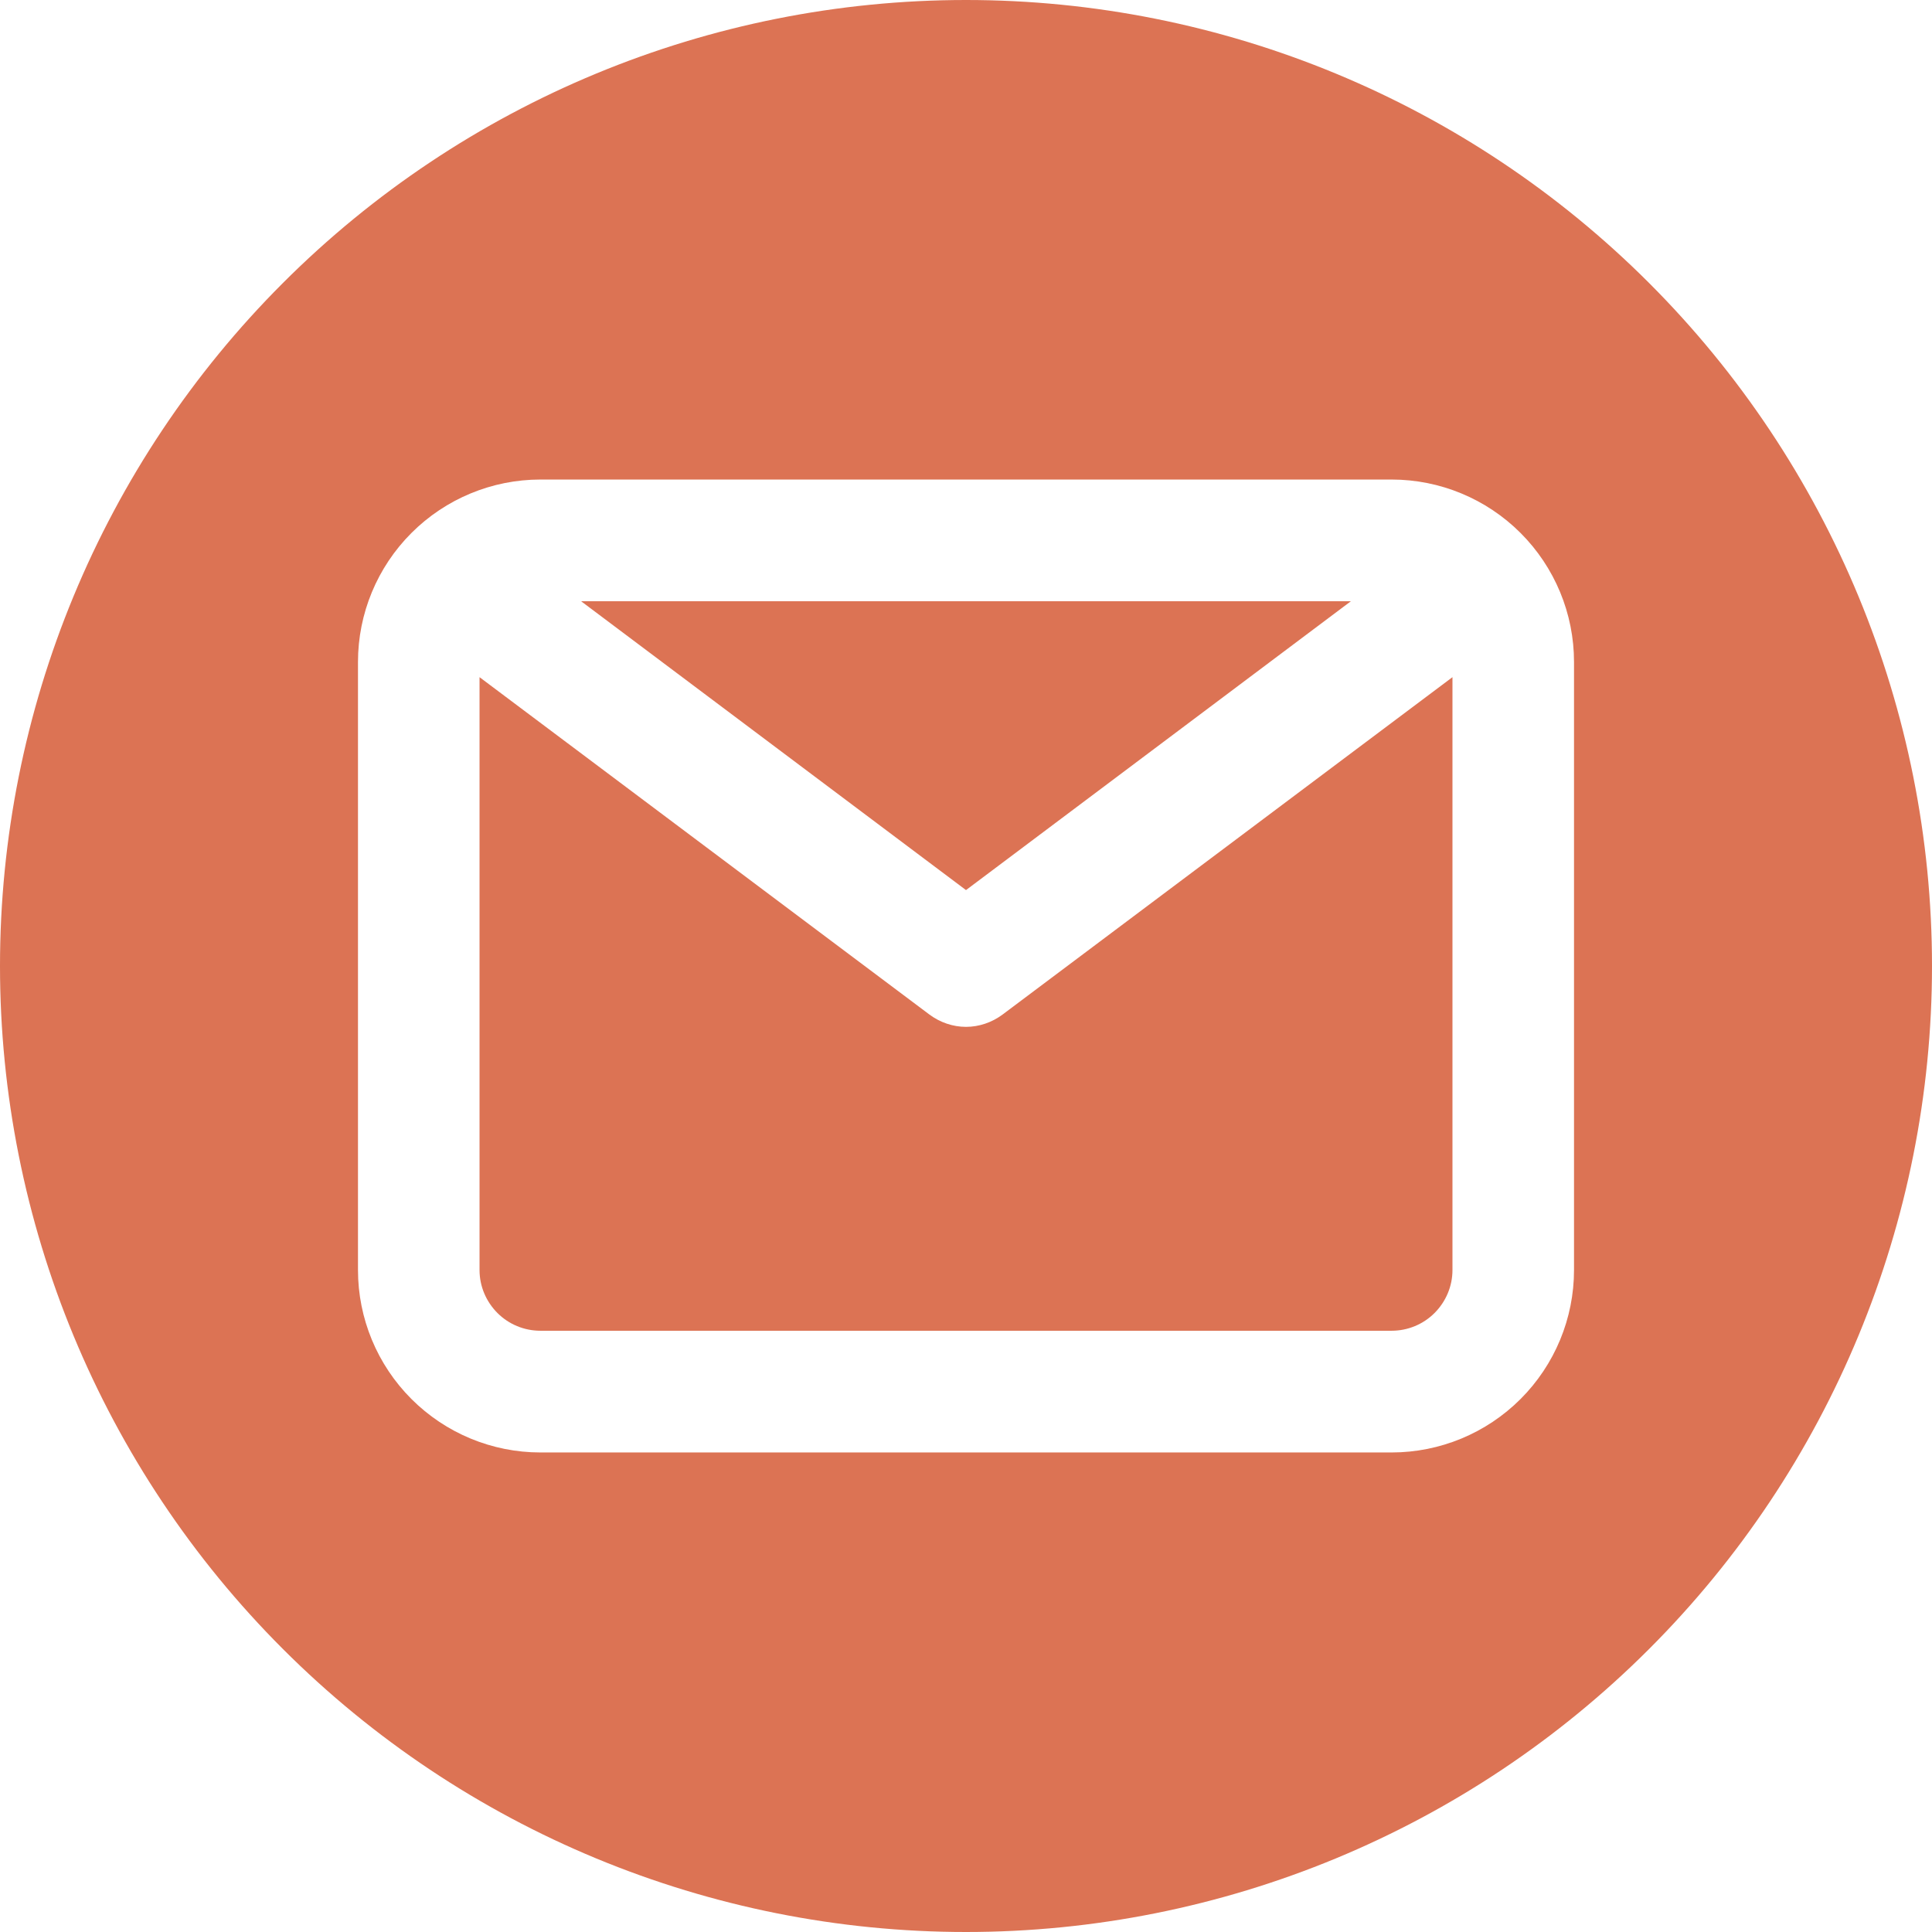
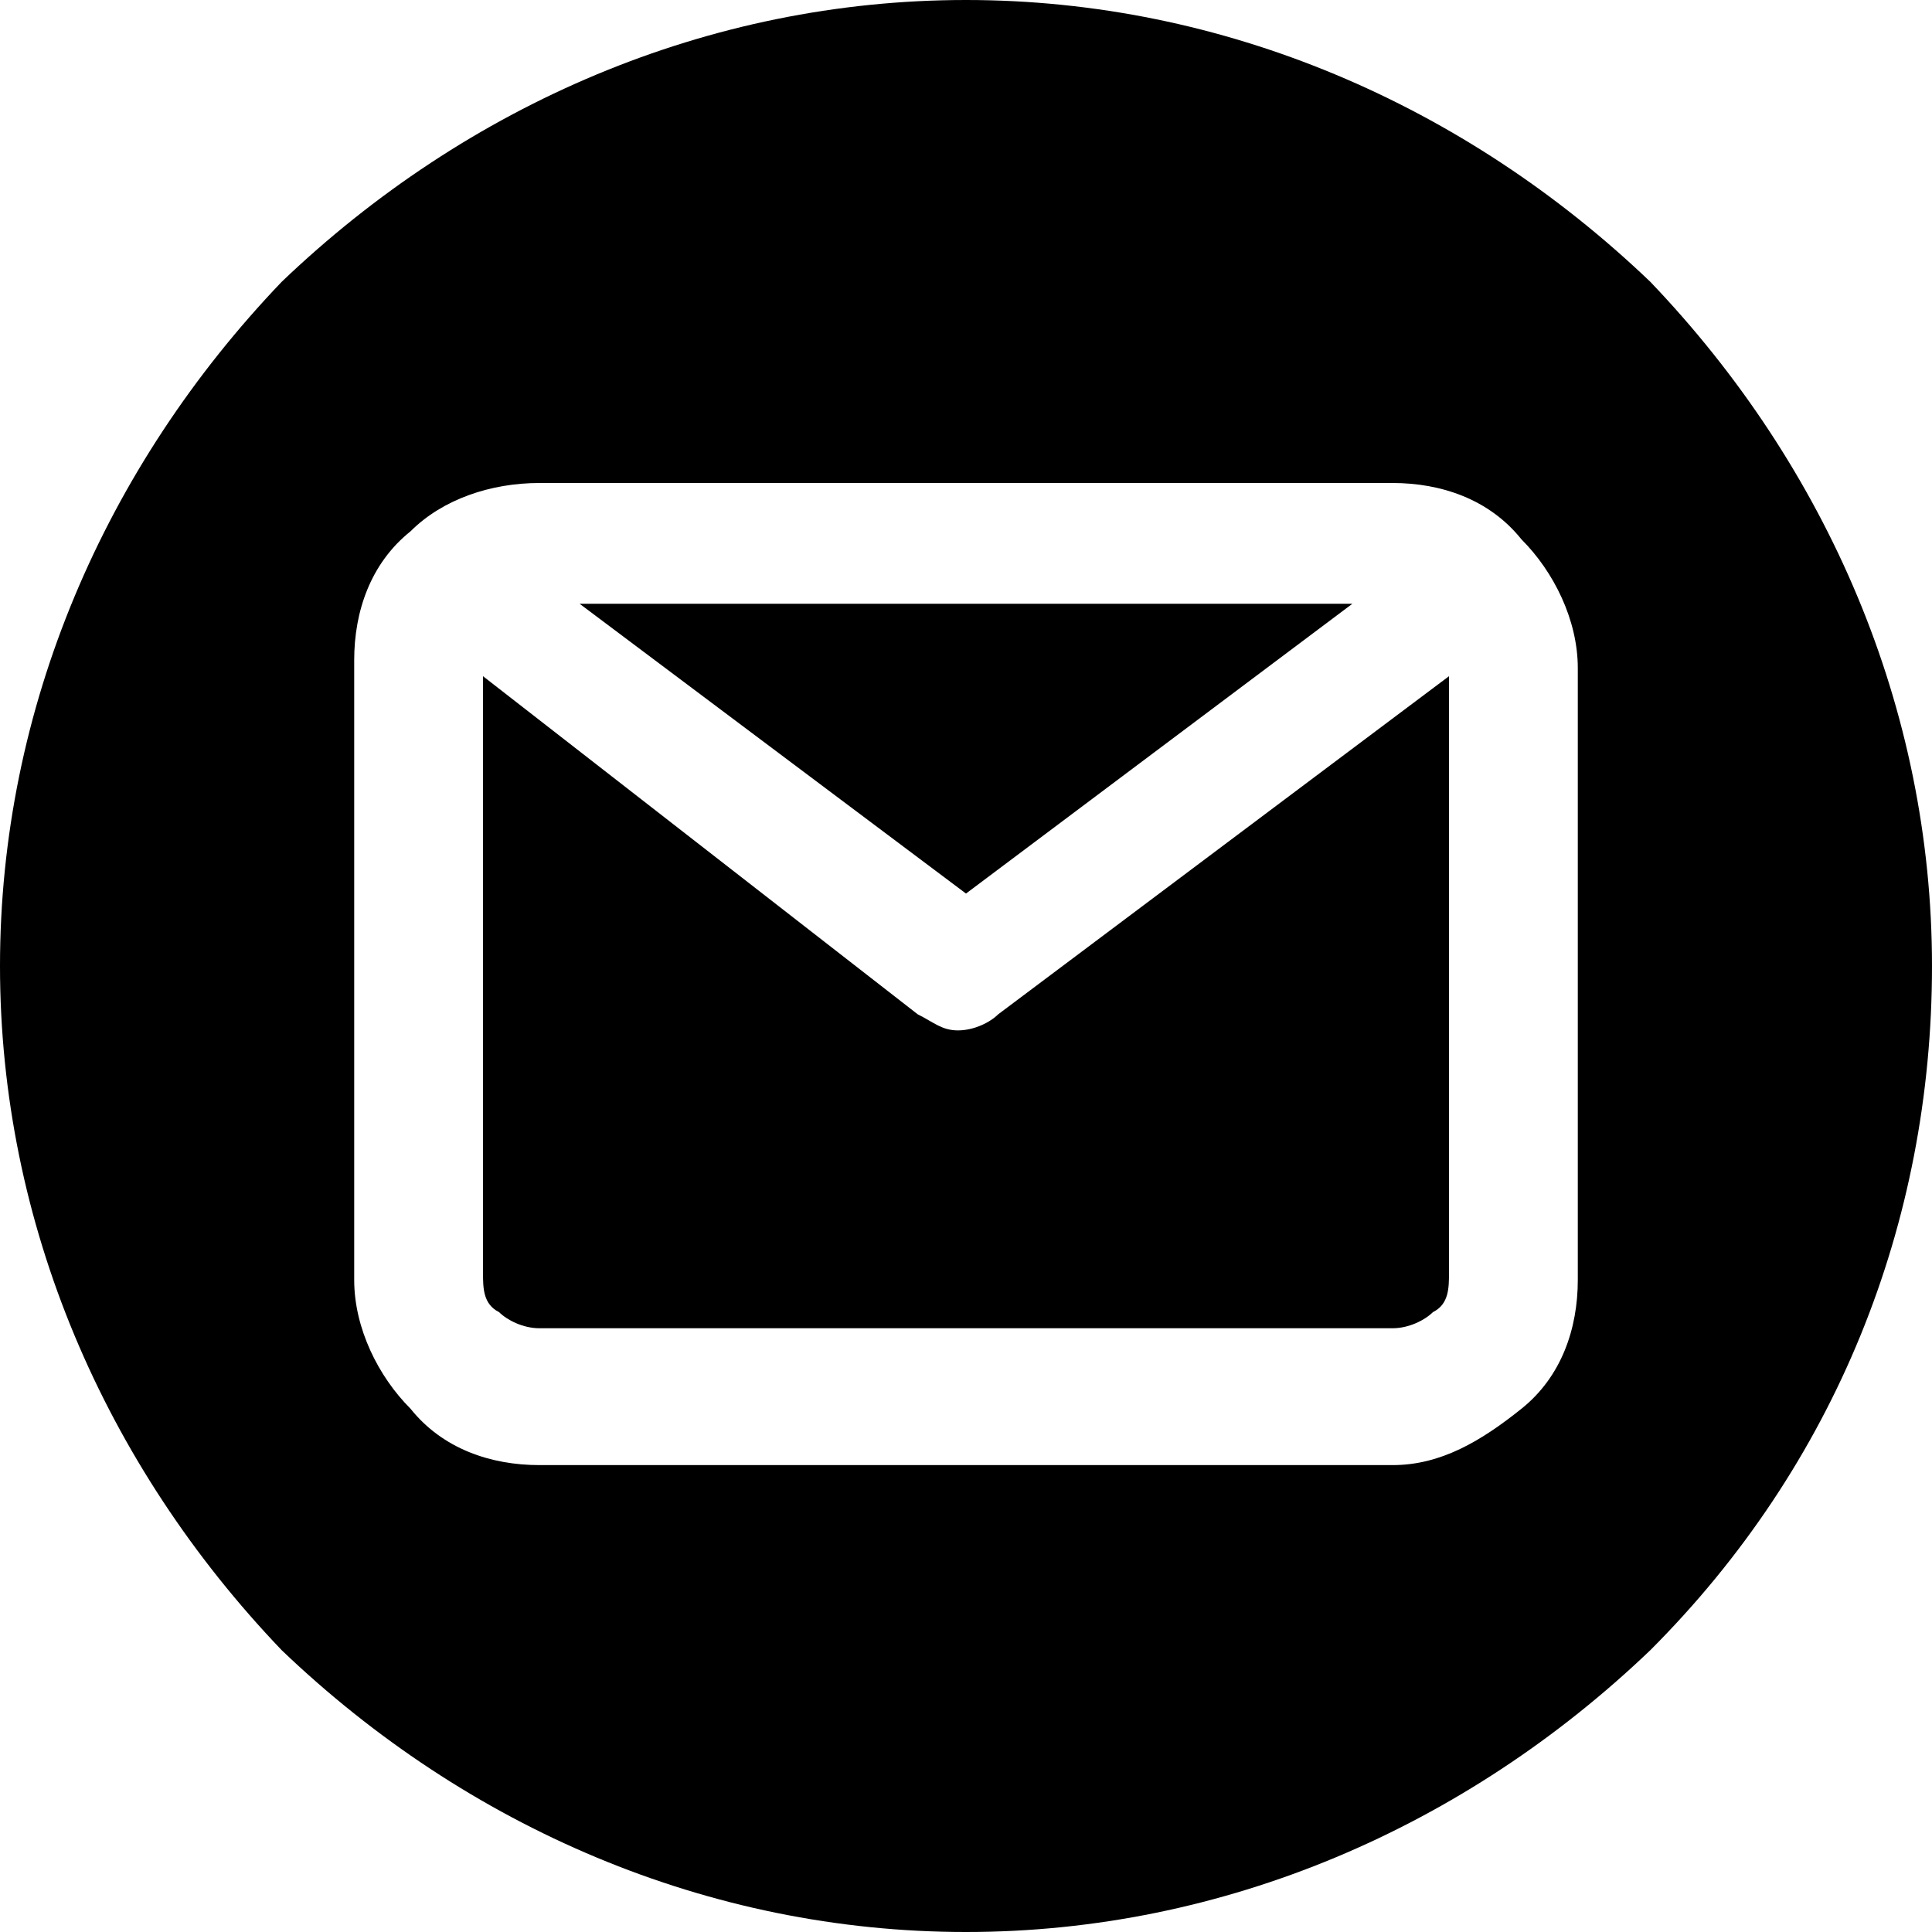
- <svg xmlns="http://www.w3.org/2000/svg" width="24" height="24" viewBox="0 0 24 24" fill="none">
-   <path d="M12 0C8.817 0 5.765 1.264 3.515 3.515C1.264 5.765 0 8.817 0 12C0 15.183 1.264 18.235 3.515 20.485C5.765 22.736 8.817 24 12 24C15.183 24 18.235 22.736 20.485 20.485C22.736 18.235 24 15.183 24 12C24 8.817 22.736 5.765 20.485 3.515C18.235 1.264 15.183 0 12 0V0ZM6.713 5.957H17.287C17.888 5.957 18.464 6.196 18.889 6.621C19.314 7.046 19.553 7.622 19.553 8.223V15.777C19.553 16.378 19.314 16.954 18.889 17.379C18.464 17.804 17.888 18.043 17.287 18.043H6.713C6.112 18.043 5.536 17.804 5.111 17.379C4.686 16.954 4.447 16.378 4.447 15.777V8.223C4.447 7.622 4.686 7.046 5.111 6.621C5.536 6.196 6.112 5.957 6.713 5.957ZM7.219 7.469L12 11.057L16.781 7.469H7.219ZM5.957 8.412V15.777C5.957 15.978 6.038 16.169 6.18 16.311C6.321 16.452 6.513 16.531 6.713 16.531H17.287C17.487 16.531 17.679 16.452 17.82 16.311C17.962 16.169 18.043 15.978 18.043 15.777V8.412L12.453 12.604C12.322 12.701 12.163 12.756 12 12.756C11.837 12.756 11.678 12.701 11.547 12.604L5.957 8.412Z" fill="#DC7354" />
+ <svg xmlns="http://www.w3.org/2000/svg" version="1.1" id="Layer_1" x="0px" y="0px" viewBox="0 0 24 24" style="enable-background:new 0 0 24 24;" xml:space="preserve">
+   <path d="M12,0C8.8,0,5.8,1.3,3.5,3.5C1.3,5.8,0,8.8,0,12s1.3,6.2,3.5,8.5C5.8,22.7,8.8,24,12,24s6.2-1.3,8.5-3.5  c2.3-2.3,3.5-5.3,3.5-8.5s-1.3-6.2-3.5-8.5C18.2,1.3,15.2,0,12,0L12,0z M6.7,6h10.6c0.6,0,1.2,0.2,1.6,0.7c0.4,0.4,0.7,1,0.7,1.6  v7.6c0,0.6-0.2,1.2-0.7,1.6s-1,0.7-1.6,0.7H6.7c-0.6,0-1.2-0.2-1.6-0.7c-0.4-0.4-0.7-1-0.7-1.6V8.2c0-0.6,0.2-1.2,0.7-1.6  C5.5,6.2,6.1,6,6.7,6z M7.2,7.5l4.8,3.6l4.8-3.6H7.2z M6,8.4v7.4C6,16,6,16.2,6.2,16.3c0.1,0.1,0.3,0.2,0.5,0.2h10.6  c0.2,0,0.4-0.1,0.5-0.2C18,16.2,18,16,18,15.8V8.4l-5.6,4.2c-0.1,0.1-0.3,0.2-0.5,0.2s-0.3-0.1-0.5-0.2L6,8.4z" />
</svg>
